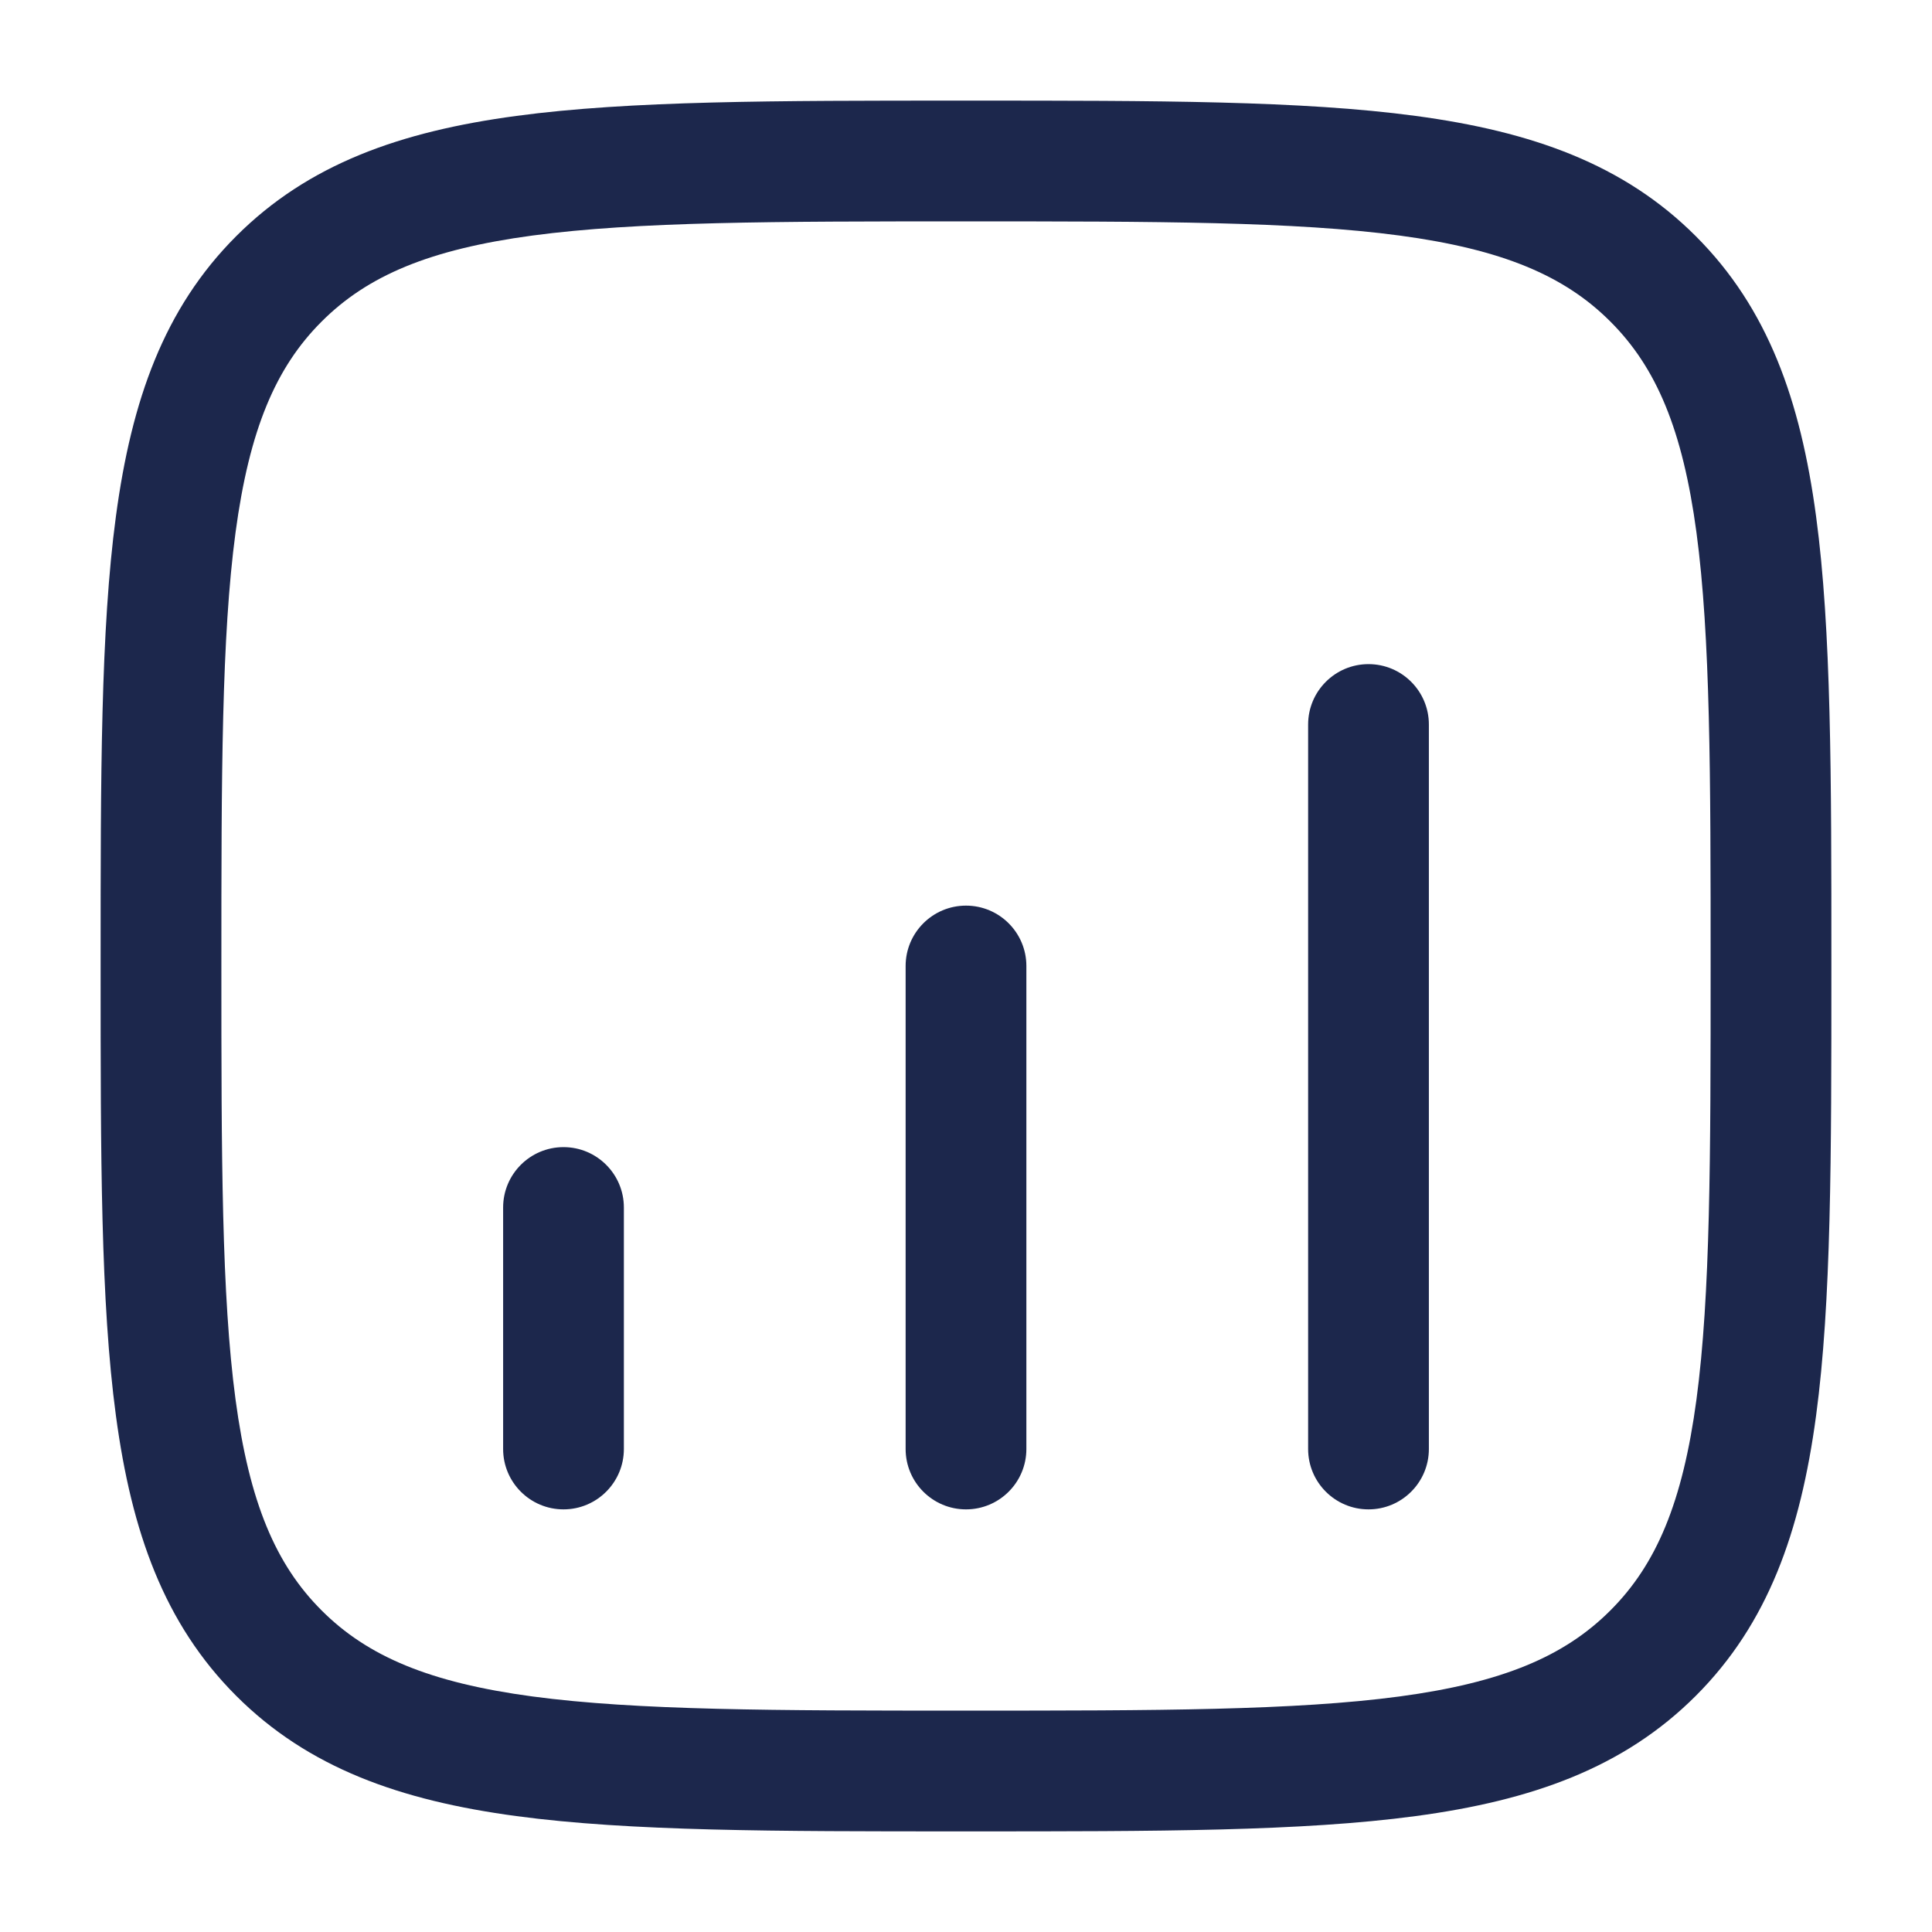
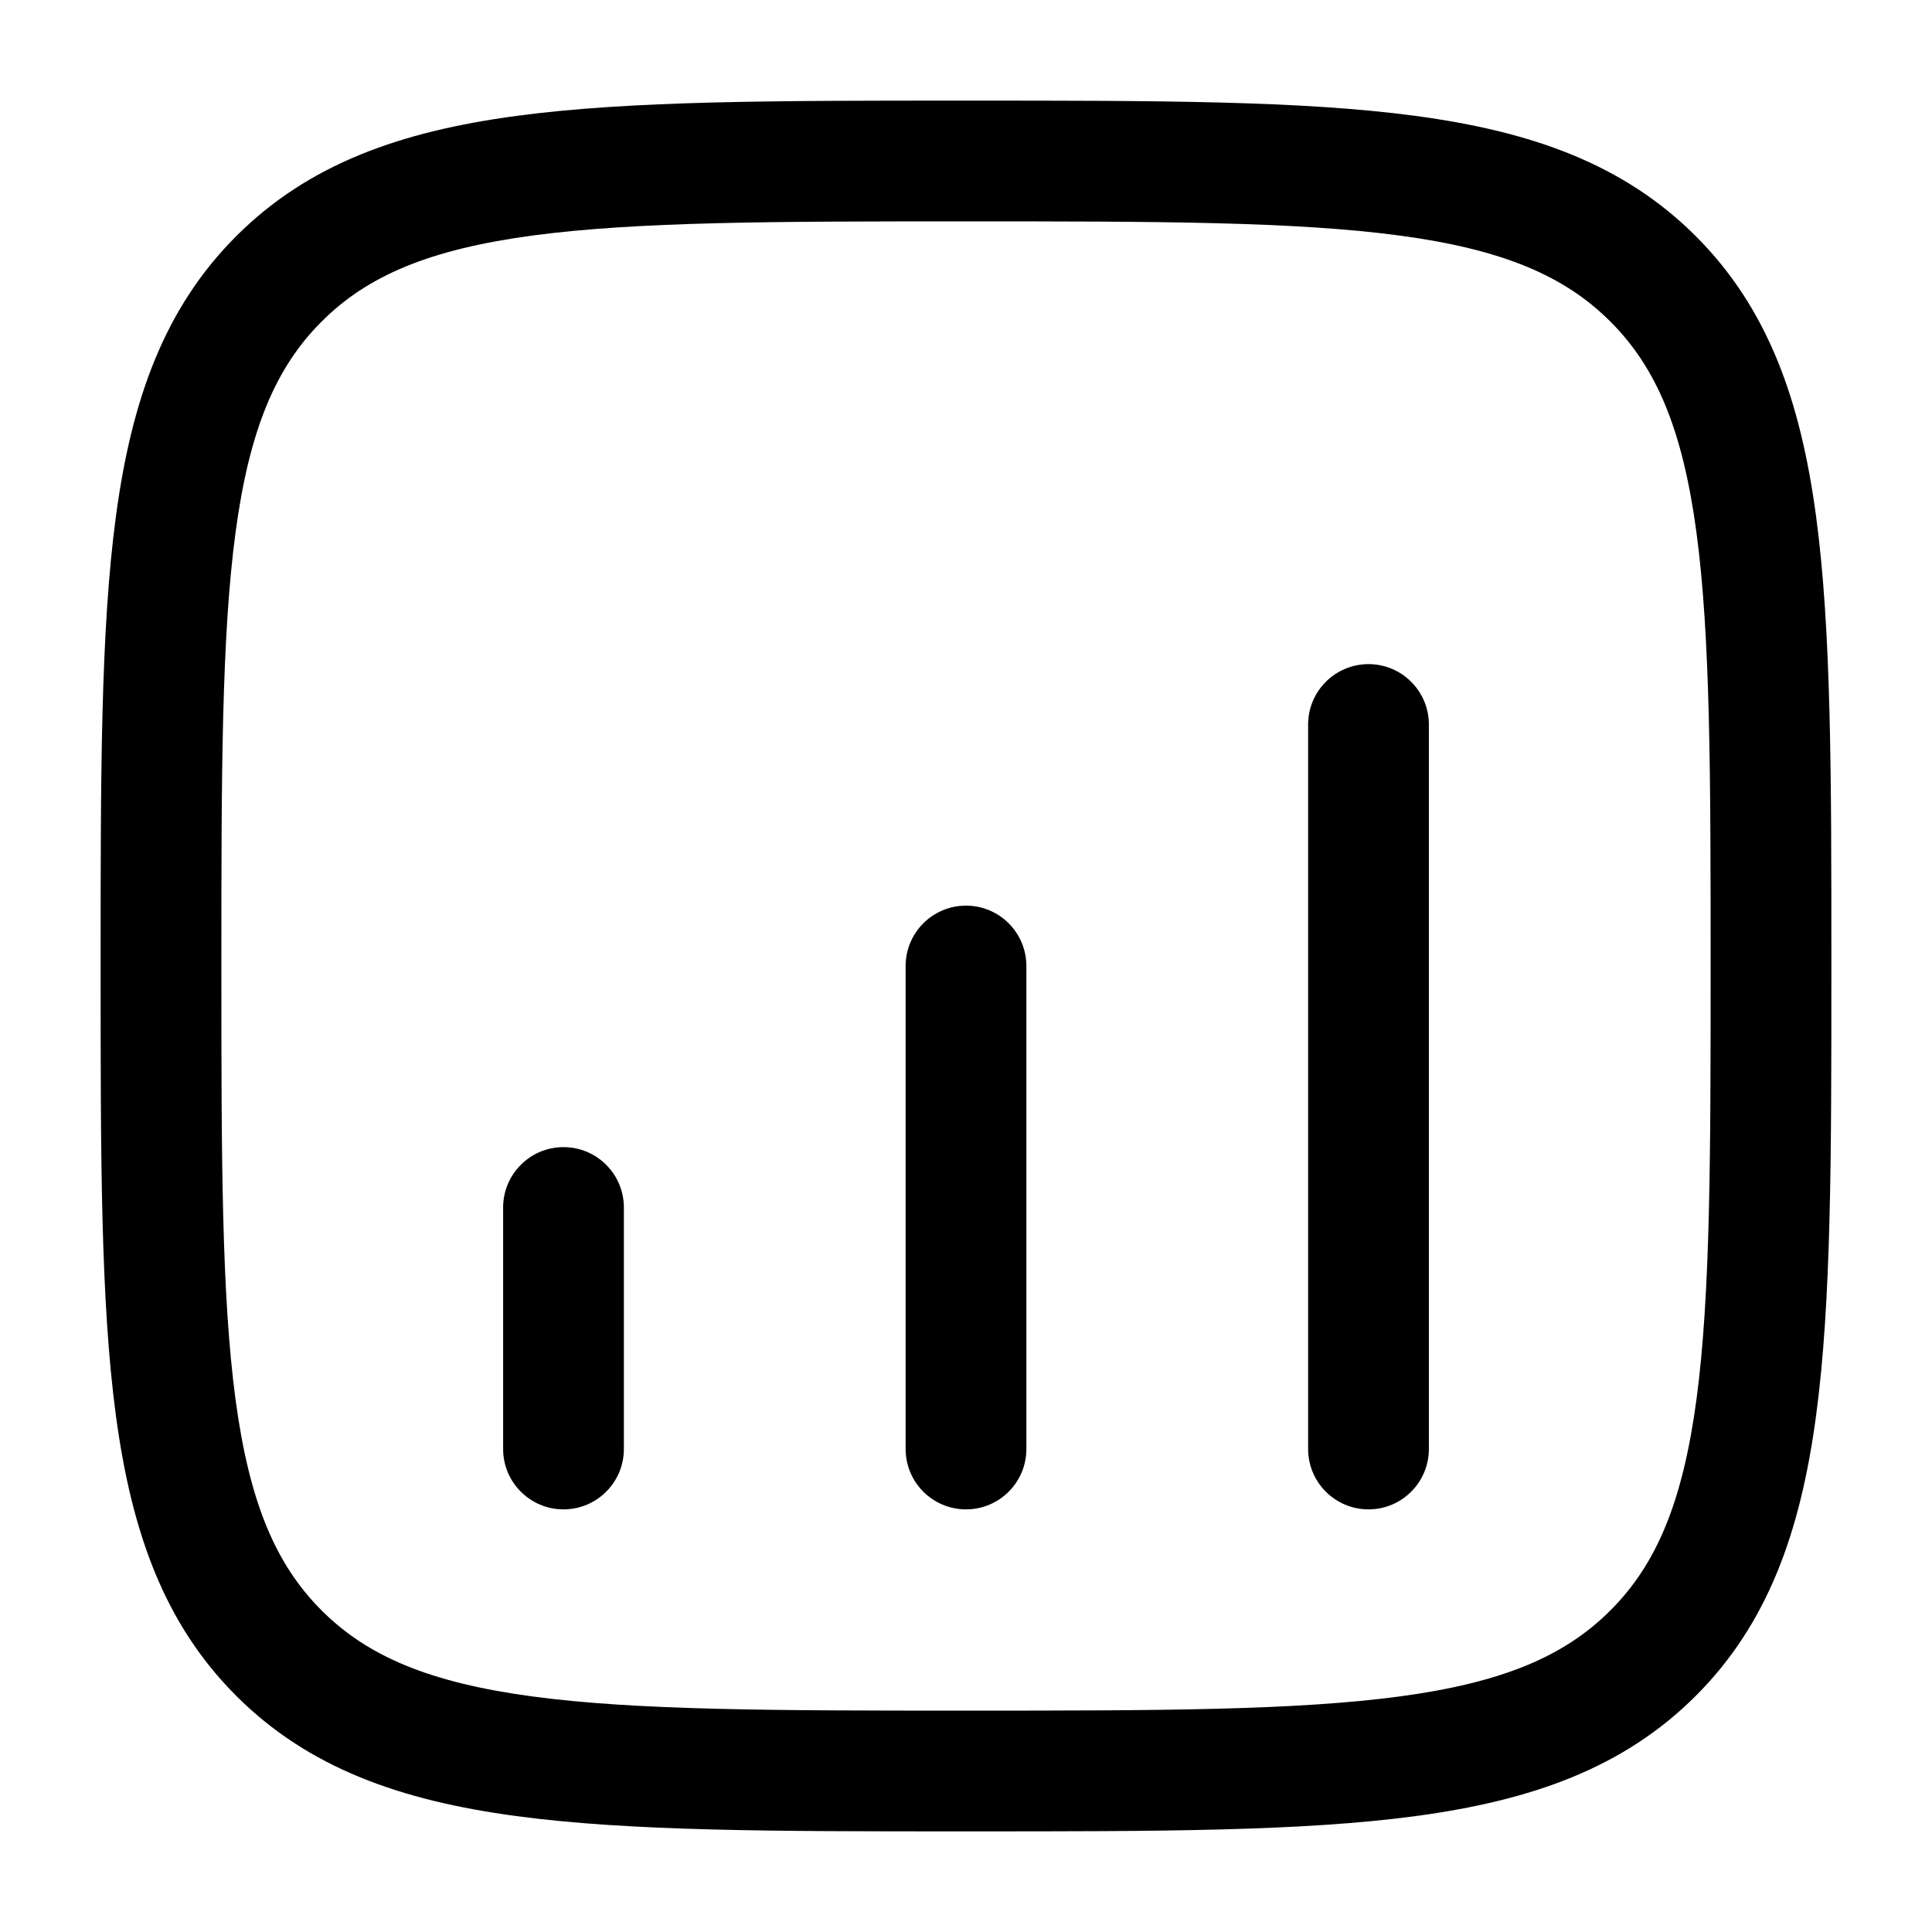
<svg xmlns="http://www.w3.org/2000/svg" width="24" height="24" viewBox="0 0 24 24" fill="none">
-   <path d="M7.75 15C7.75 14.586 7.414 14.25 7 14.25C6.586 14.25 6.25 14.586 6.25 15V18C6.25 18.414 6.586 18.75 7 18.75C7.414 18.75 7.75 18.414 7.75 18V15Z" fill="#1C274C" />
-   <path d="M12 11.25C12.414 11.25 12.75 11.586 12.75 12V18C12.75 18.414 12.414 18.75 12 18.75C11.586 18.75 11.25 18.414 11.25 18V12C11.25 11.586 11.586 11.25 12 11.25Z" fill="#1C274C" />
-   <path d="M17.75 9C17.75 8.586 17.414 8.25 17 8.25C16.586 8.25 16.25 8.586 16.25 9V18C16.25 18.414 16.586 18.75 17 18.75C17.414 18.75 17.75 18.414 17.75 18V9Z" fill="#1C274C" />
-   <path fill-rule="evenodd" clip-rule="evenodd" d="M11.943 1.25C9.634 1.25 7.825 1.25 6.414 1.44C4.969 1.634 3.829 2.039 2.934 2.934C2.039 3.829 1.634 4.969 1.44 6.414C1.25 7.825 1.25 9.634 1.25 11.943V12.057C1.25 14.366 1.25 16.175 1.44 17.586C1.634 19.031 2.039 20.171 2.934 21.066C3.829 21.961 4.969 22.366 6.414 22.56C7.825 22.75 9.634 22.75 11.943 22.75H12.057C14.366 22.75 16.175 22.75 17.586 22.56C19.031 22.366 20.171 21.961 21.066 21.066C21.961 20.171 22.366 19.031 22.56 17.586C22.75 16.175 22.75 14.366 22.75 12.057V11.943C22.75 9.634 22.75 7.825 22.56 6.414C22.366 4.969 21.961 3.829 21.066 2.934C20.171 2.039 19.031 1.634 17.586 1.44C16.175 1.25 14.366 1.25 12.057 1.25H11.943ZM3.995 3.995C4.564 3.425 5.335 3.098 6.614 2.926C7.914 2.752 9.622 2.75 12 2.75C14.378 2.75 16.086 2.752 17.386 2.926C18.665 3.098 19.436 3.425 20.005 3.995C20.575 4.564 20.902 5.335 21.074 6.614C21.248 7.914 21.25 9.622 21.25 12C21.25 14.378 21.248 16.086 21.074 17.386C20.902 18.665 20.575 19.436 20.005 20.005C19.436 20.575 18.665 20.902 17.386 21.074C16.086 21.248 14.378 21.25 12 21.25C9.622 21.25 7.914 21.248 6.614 21.074C5.335 20.902 4.564 20.575 3.995 20.005C3.425 19.436 3.098 18.665 2.926 17.386C2.752 16.086 2.75 14.378 2.75 12C2.75 9.622 2.752 7.914 2.926 6.614C3.098 5.335 3.425 4.564 3.995 3.995Z" fill="#1C274C" />
+   <path d="M7.75 15C7.75 14.586 7.414 14.25 7 14.25C6.586 14.25 6.25 14.586 6.25 15V18C6.25 18.414 6.586 18.75 7 18.75C7.414 18.75 7.75 18.414 7.75 18V15Z" fill="currentColor" />
+   <path d="M12 11.25C12.414 11.25 12.75 11.586 12.75 12V18C12.75 18.414 12.414 18.75 12 18.75C11.586 18.75 11.25 18.414 11.25 18V12C11.25 11.586 11.586 11.25 12 11.25Z" fill="currentColor" />
+   <path d="M17.75 9C17.75 8.586 17.414 8.25 17 8.25C16.586 8.25 16.25 8.586 16.25 9V18C16.25 18.414 16.586 18.75 17 18.75C17.414 18.75 17.75 18.414 17.75 18V9Z" fill="currentColor" />
+   <path fill-rule="evenodd" clip-rule="evenodd" d="M11.943 1.25C9.634 1.25 7.825 1.25 6.414 1.44C4.969 1.634 3.829 2.039 2.934 2.934C2.039 3.829 1.634 4.969 1.44 6.414C1.25 7.825 1.25 9.634 1.25 11.943V12.057C1.25 14.366 1.25 16.175 1.44 17.586C1.634 19.031 2.039 20.171 2.934 21.066C3.829 21.961 4.969 22.366 6.414 22.56C7.825 22.75 9.634 22.75 11.943 22.75H12.057C14.366 22.75 16.175 22.75 17.586 22.56C19.031 22.366 20.171 21.961 21.066 21.066C21.961 20.171 22.366 19.031 22.56 17.586C22.75 16.175 22.75 14.366 22.75 12.057V11.943C22.75 9.634 22.75 7.825 22.56 6.414C22.366 4.969 21.961 3.829 21.066 2.934C20.171 2.039 19.031 1.634 17.586 1.44C16.175 1.25 14.366 1.25 12.057 1.25H11.943ZM3.995 3.995C4.564 3.425 5.335 3.098 6.614 2.926C7.914 2.752 9.622 2.75 12 2.75C14.378 2.75 16.086 2.752 17.386 2.926C18.665 3.098 19.436 3.425 20.005 3.995C20.575 4.564 20.902 5.335 21.074 6.614C21.248 7.914 21.25 9.622 21.25 12C21.25 14.378 21.248 16.086 21.074 17.386C20.902 18.665 20.575 19.436 20.005 20.005C19.436 20.575 18.665 20.902 17.386 21.074C16.086 21.248 14.378 21.25 12 21.25C9.622 21.25 7.914 21.248 6.614 21.074C5.335 20.902 4.564 20.575 3.995 20.005C3.425 19.436 3.098 18.665 2.926 17.386C2.752 16.086 2.75 14.378 2.75 12C2.75 9.622 2.752 7.914 2.926 6.614C3.098 5.335 3.425 4.564 3.995 3.995Z" fill="currentColor" />
</svg>
